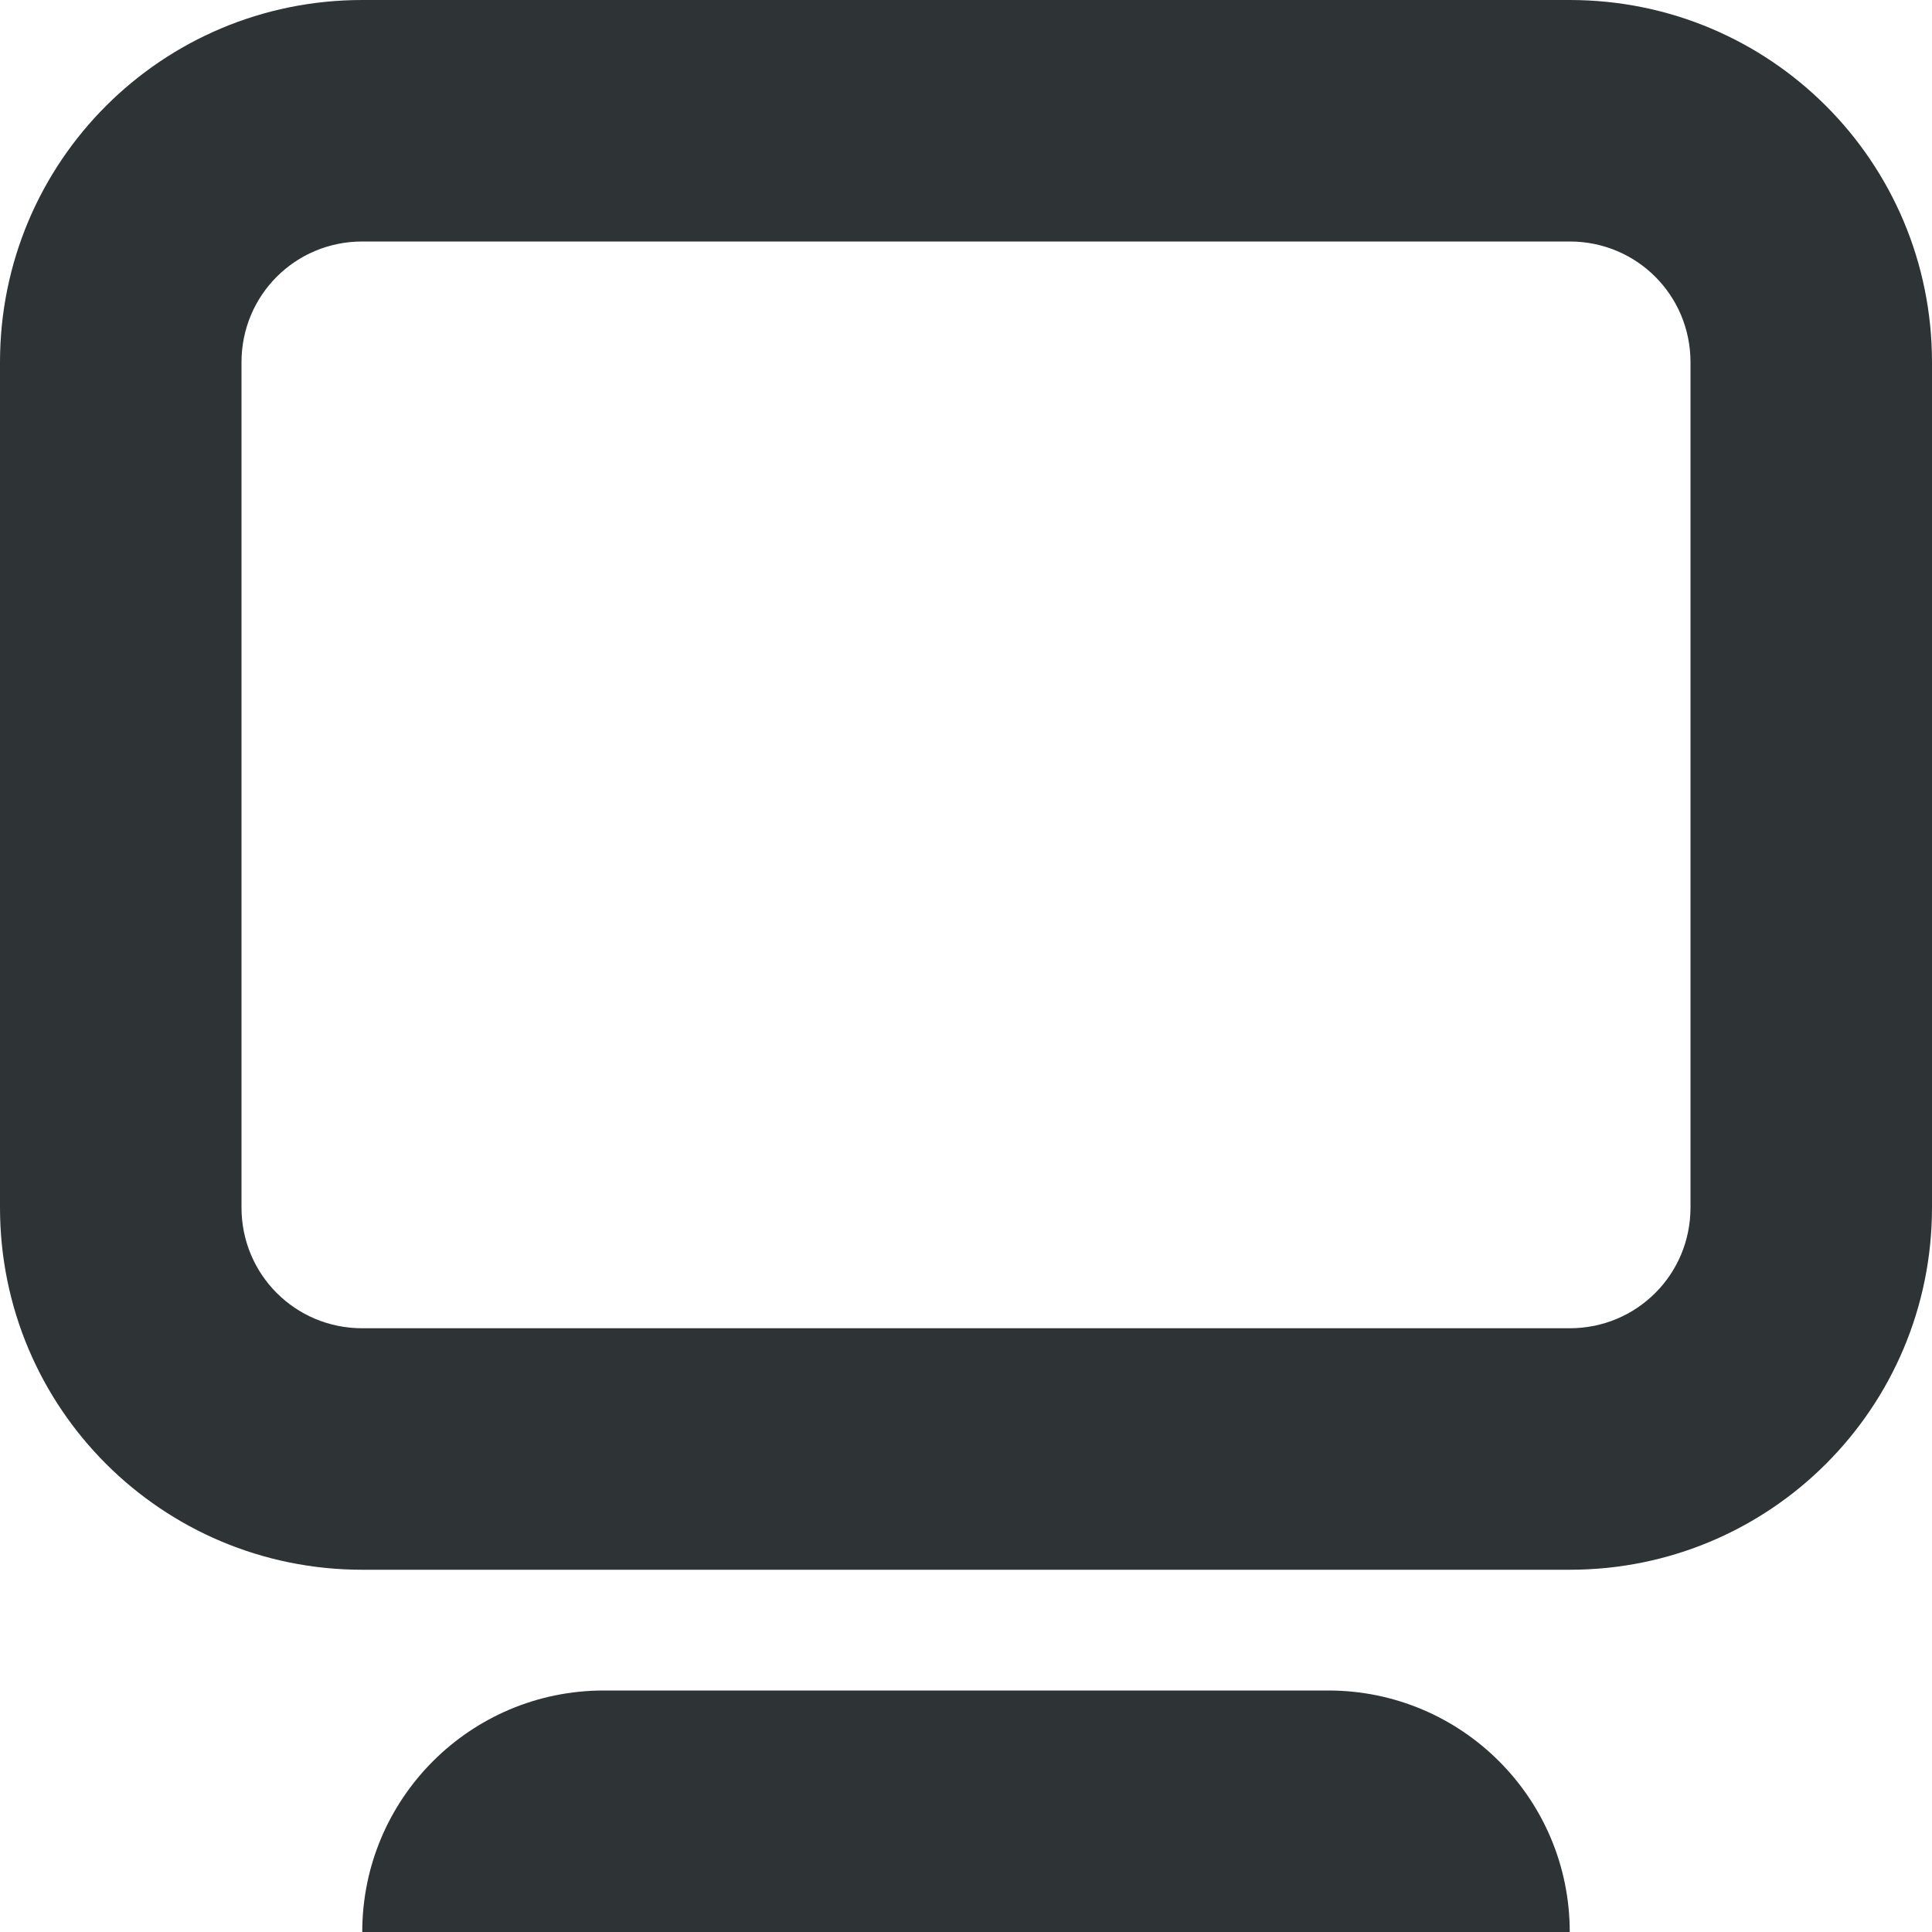
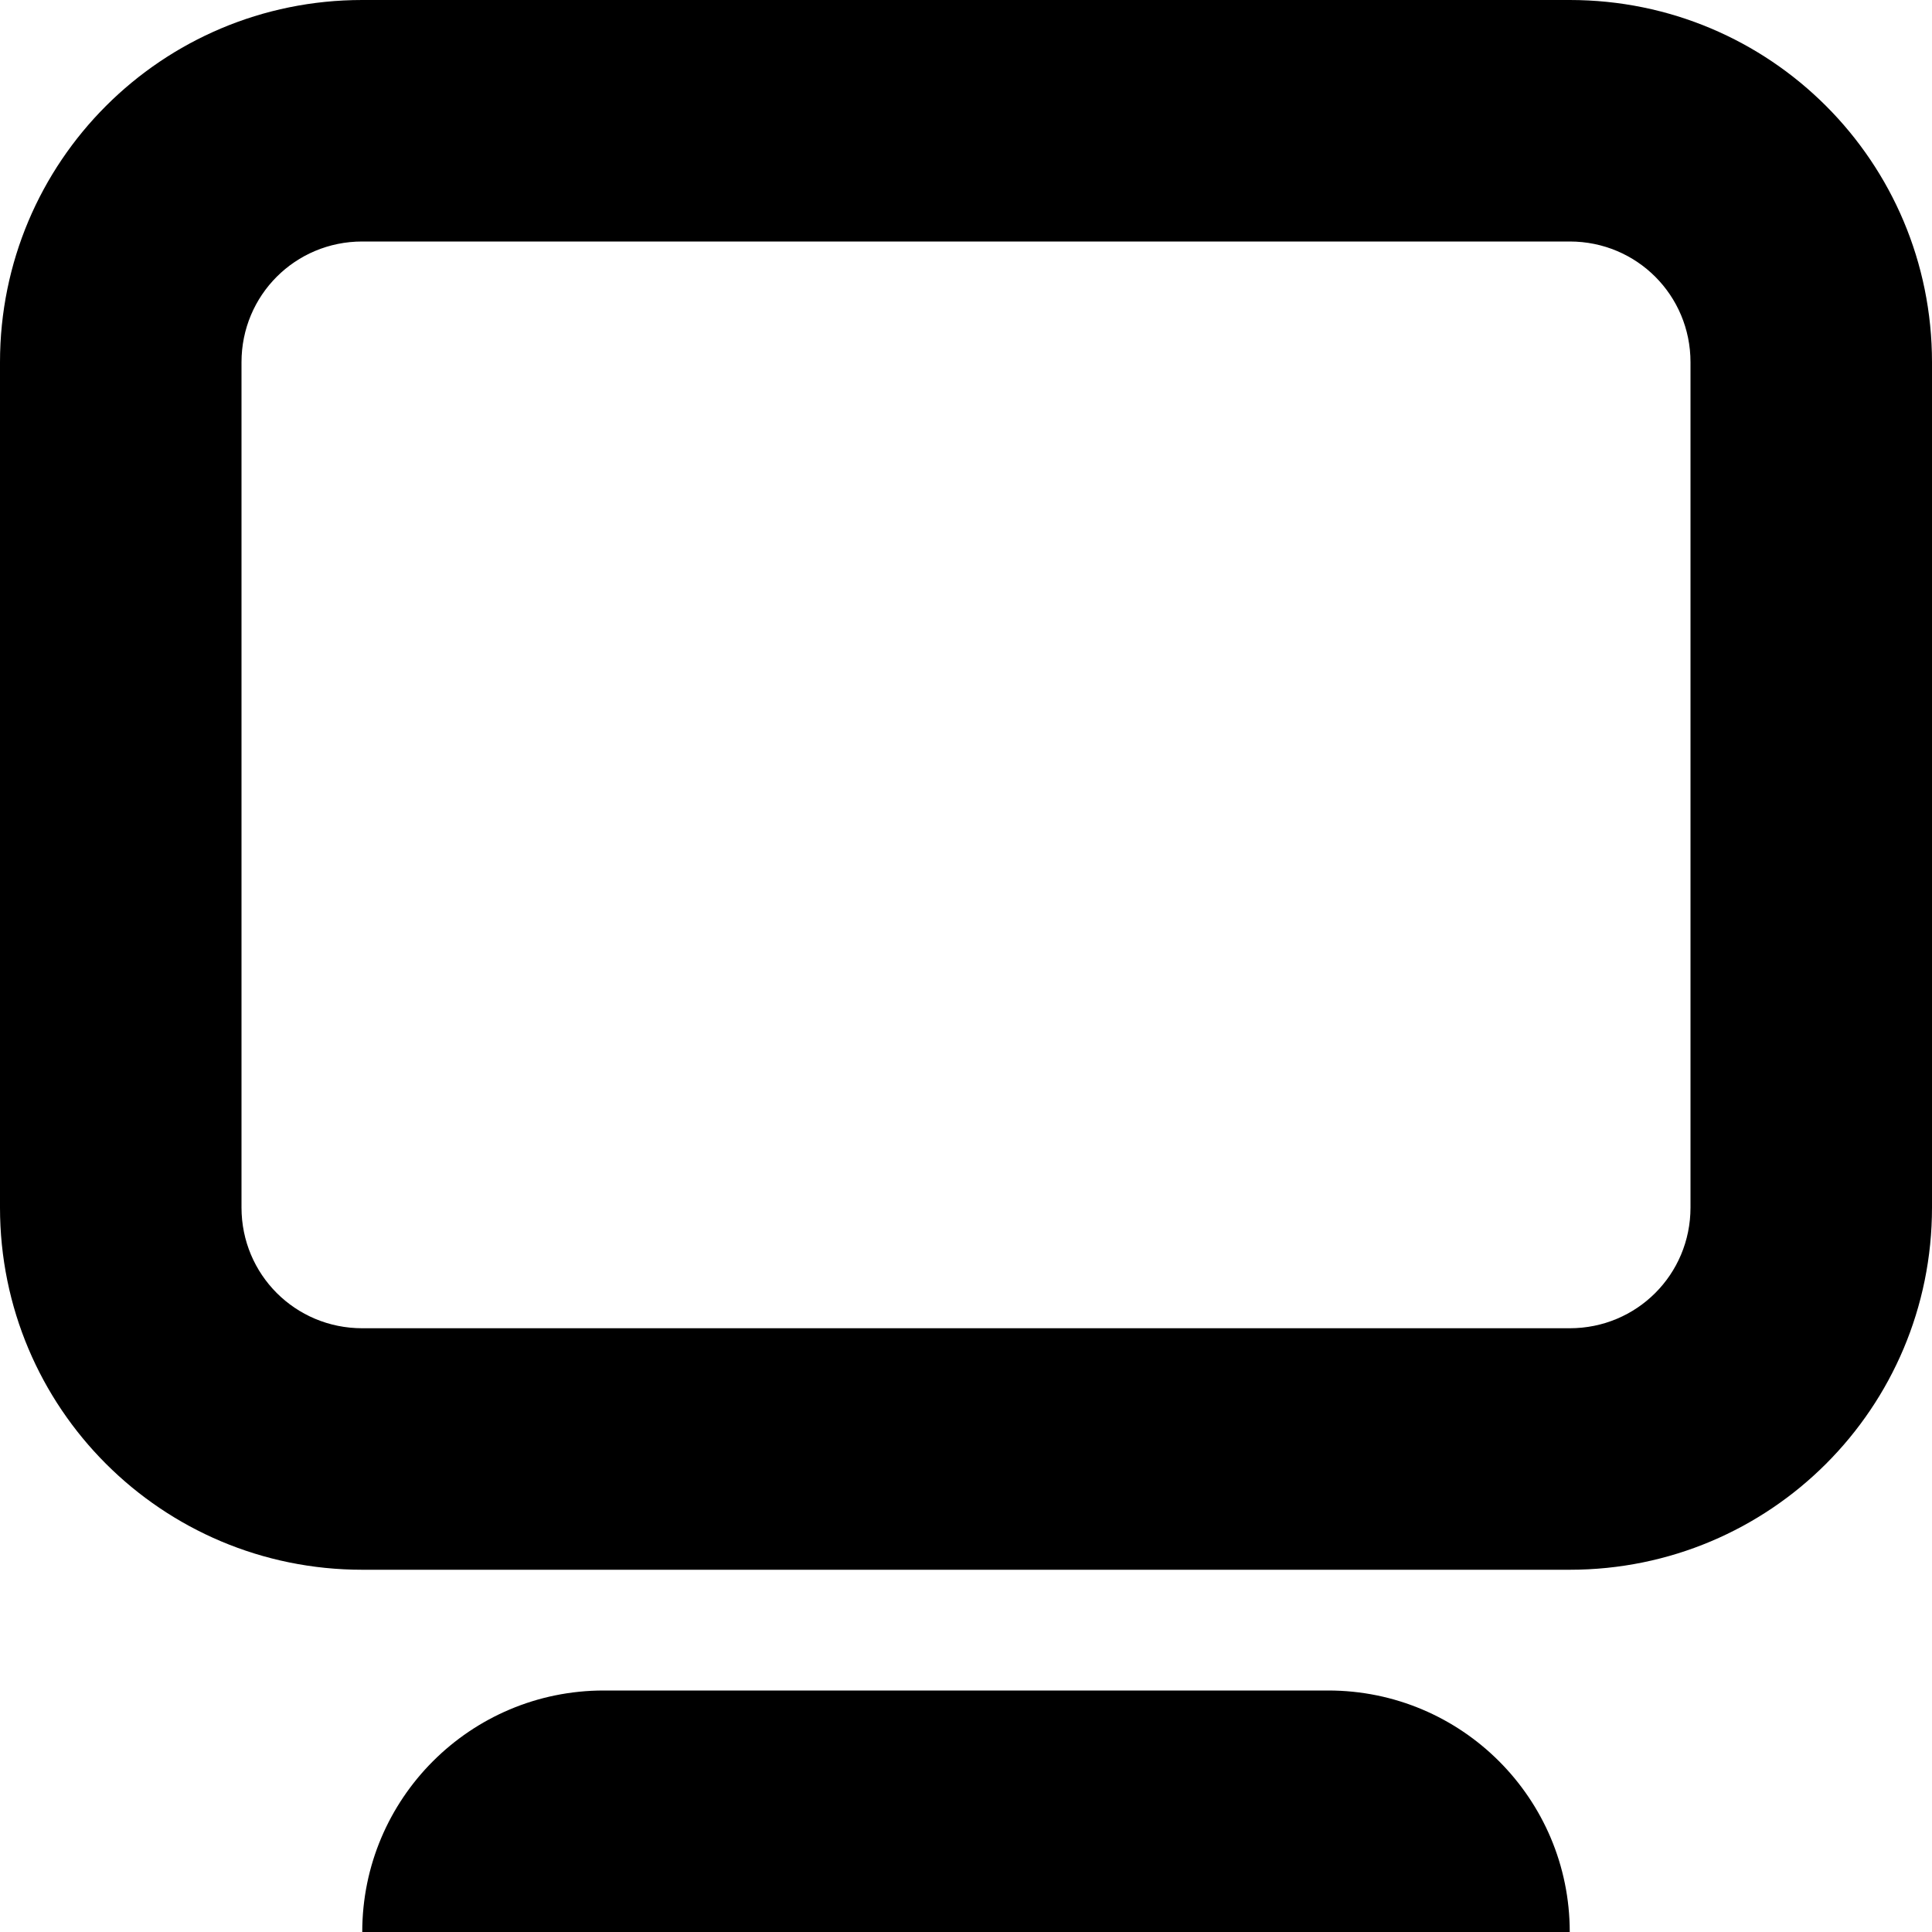
- <svg xmlns="http://www.w3.org/2000/svg" height="16px" viewBox="0 0 16 16" width="16px">
-   <path d="m 3 0 c -1.66 0 -3 1.34 -3 3 v 7 c 0 1.66 1.34 3 3 3 h 10 c 1.66 0 3 -1.34 3 -3 v -7 c 0 -1.66 -1.34 -3 -3 -3 z m 0 2 h 10 c 0.555 0 1 0.445 1 1 v 7 c 0 0.555 -0.445 1 -1 1 h -10 c -0.555 0 -1 -0.445 -1 -1 v -7 c 0 -0.555 0.445 -1 1 -1 z m 2 12 c -1.105 0 -2 0.895 -2 2 h 10 c 0 -1.105 -0.895 -2 -2 -2 z m 0 0" fill="#2e3436" />
+ <svg xmlns="http://www.w3.org/2000/svg" style="color:inherit" height="16px" viewBox="0 0 16 16" width="16px">
+   <path d="m 3 0 c -1.66 0 -3 1.34 -3 3 v 7 c 0 1.66 1.34 3 3 3 h 10 c 1.66 0 3 -1.34 3 -3 v -7 c 0 -1.66 -1.34 -3 -3 -3 z m 0 2 h 10 c 0.555 0 1 0.445 1 1 v 7 c 0 0.555 -0.445 1 -1 1 h -10 c -0.555 0 -1 -0.445 -1 -1 v -7 c 0 -0.555 0.445 -1 1 -1 z m 2 12 c -1.105 0 -2 0.895 -2 2 h 10 c 0 -1.105 -0.895 -2 -2 -2 z m 0 0" fill="currentColor" />
</svg>
